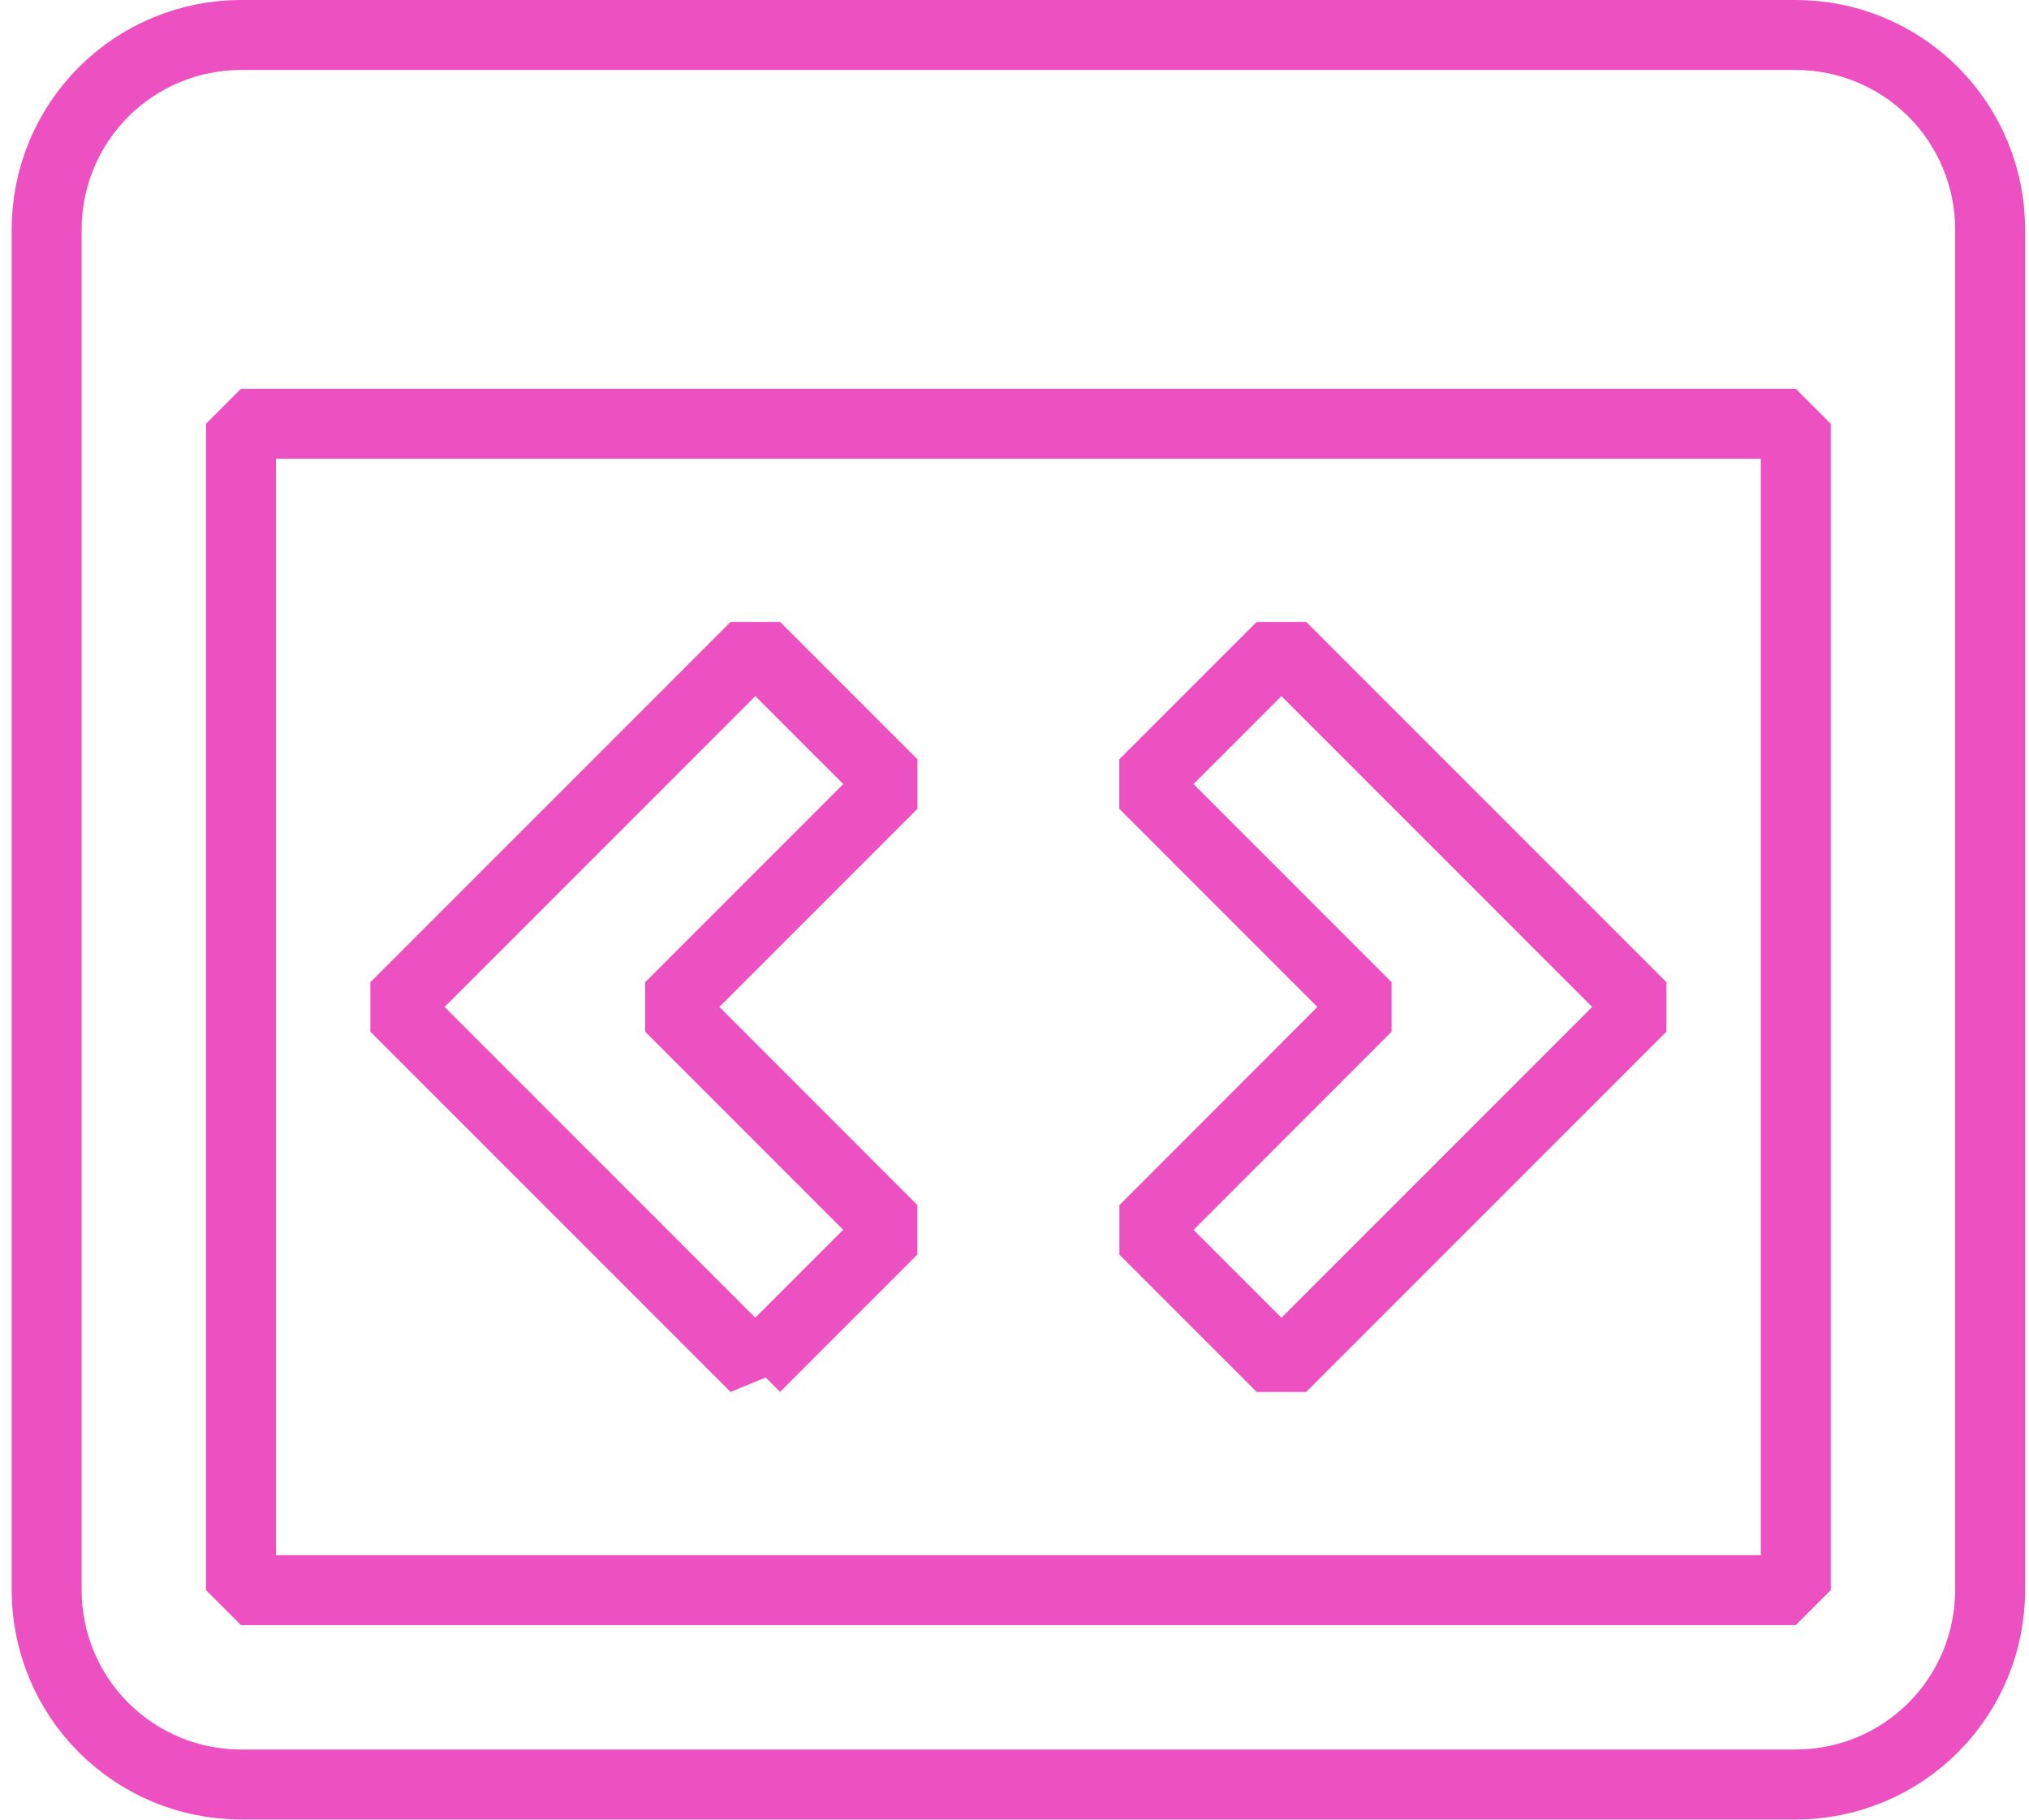
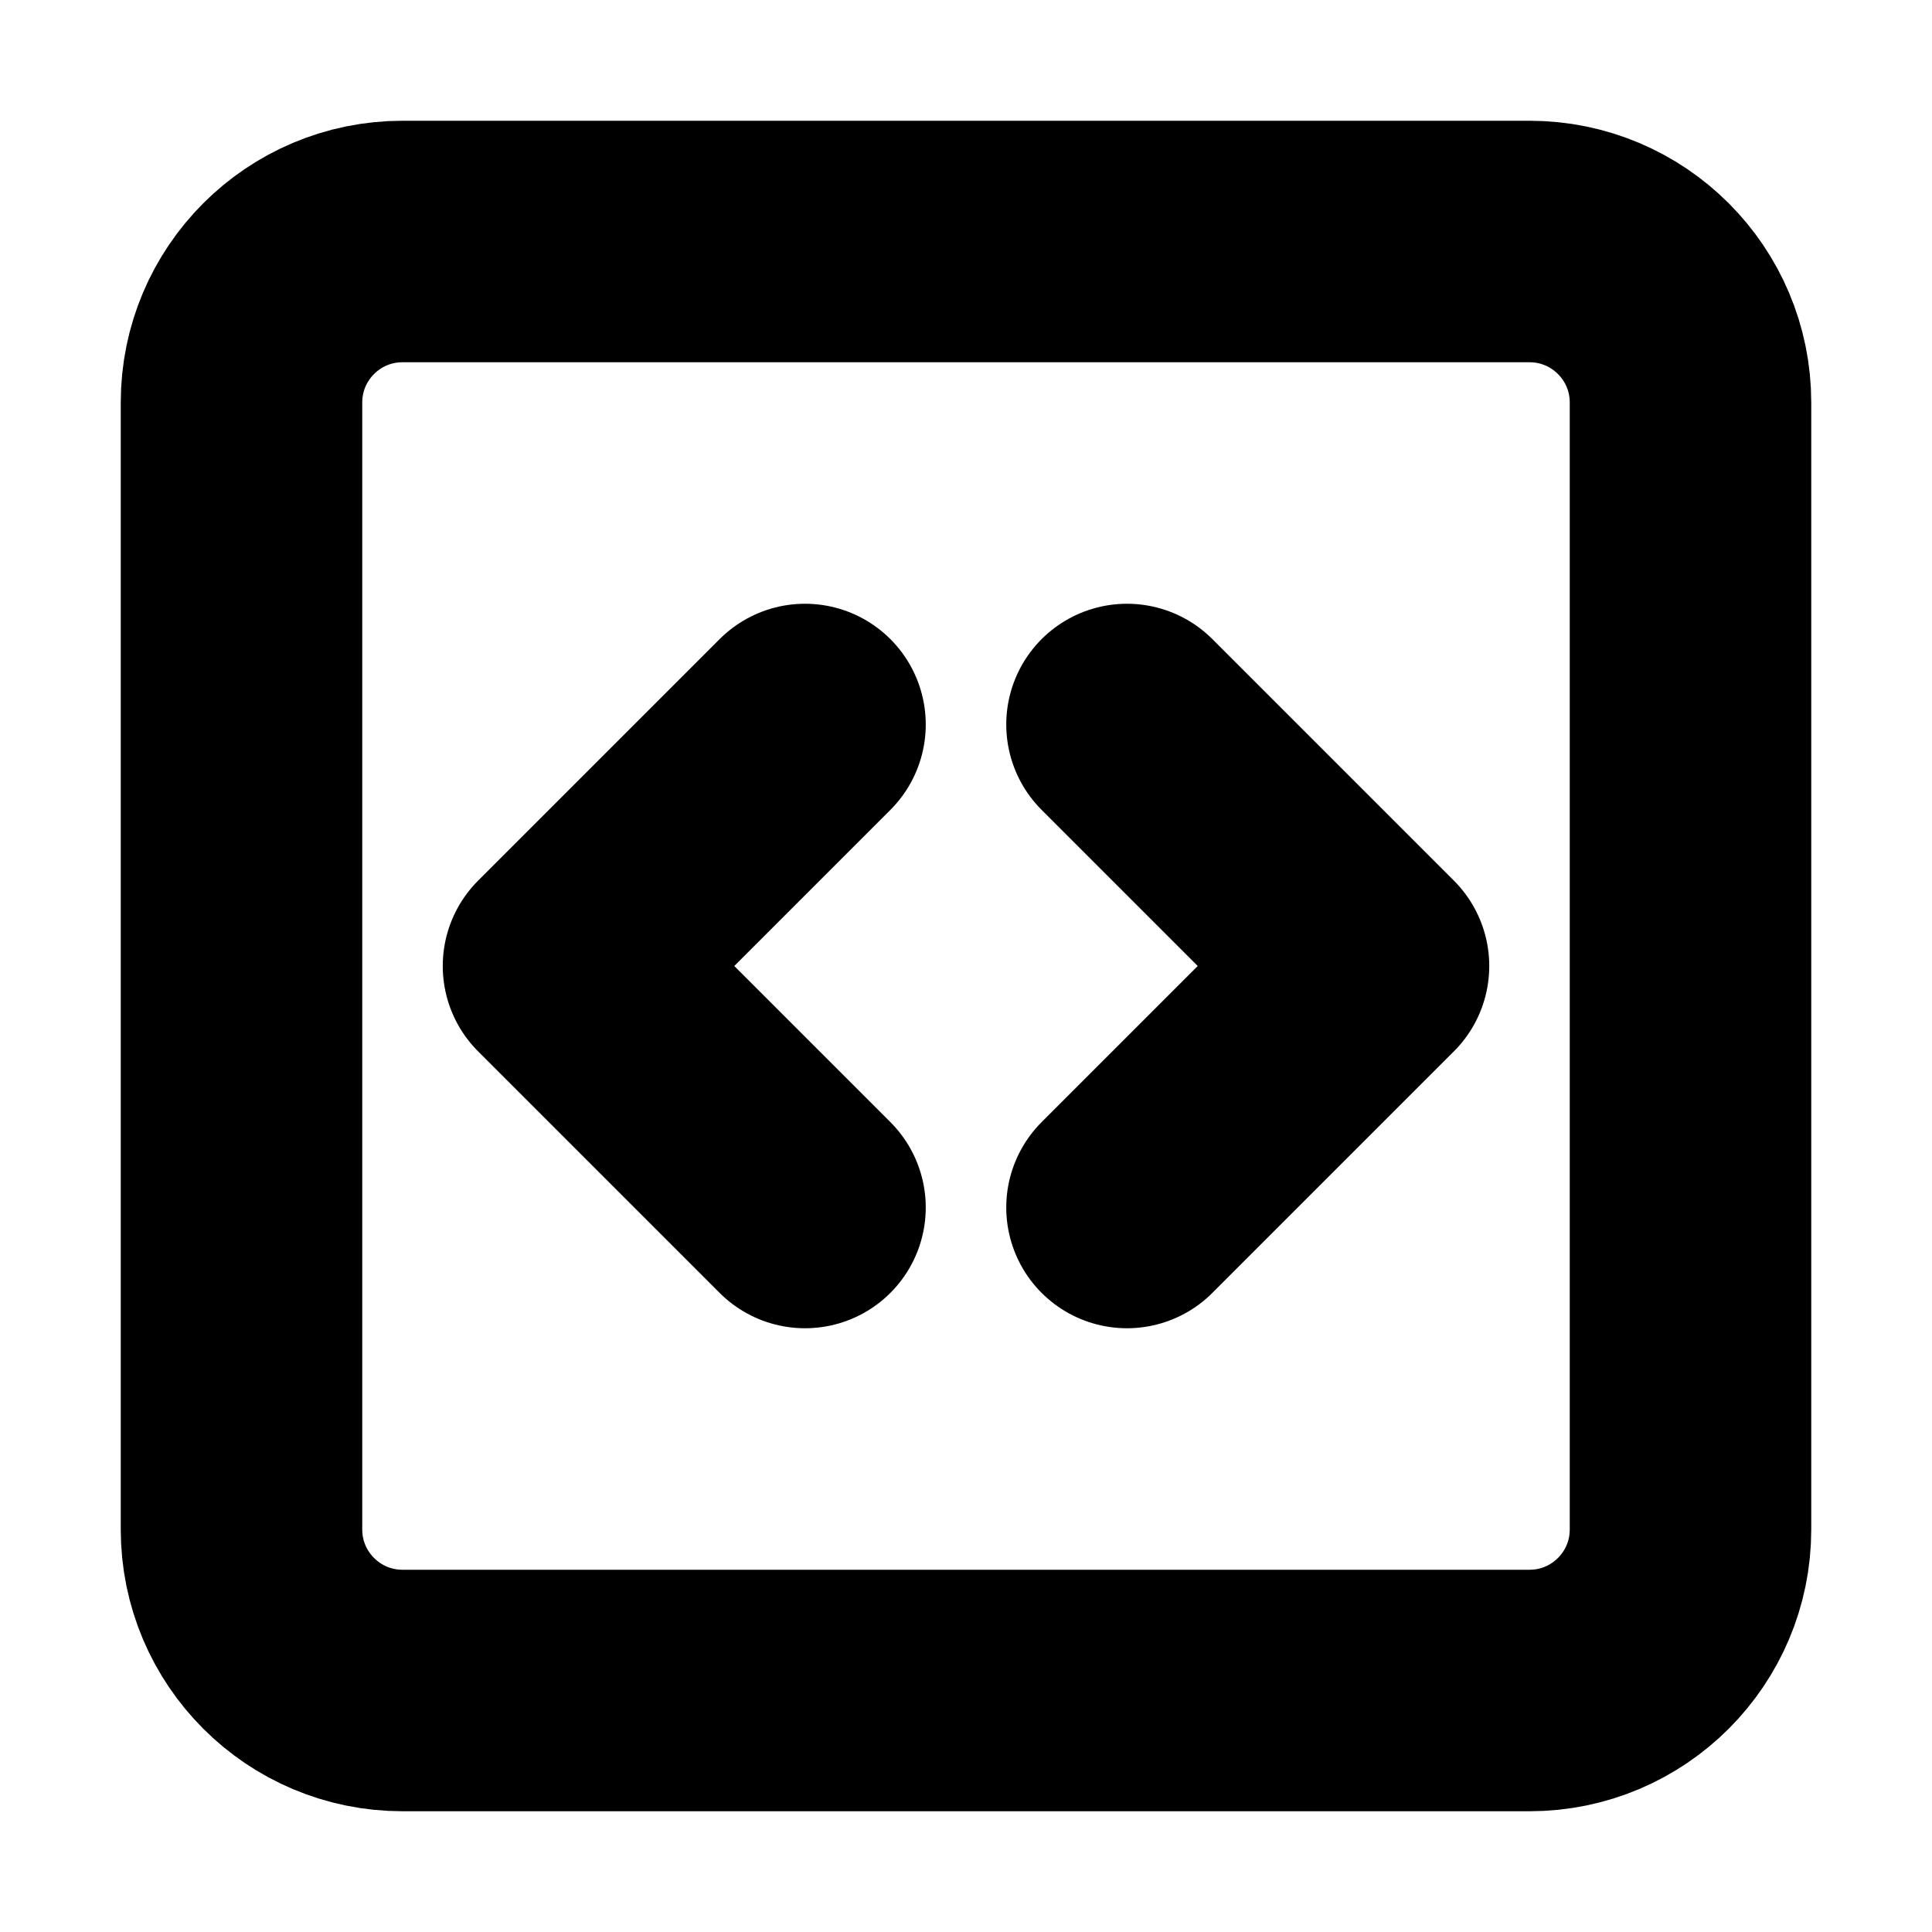
- <svg xmlns="http://www.w3.org/2000/svg" width="87" height="78" viewBox="0 0 87 78" fill="none">
-   <path d="M77 76.5H10.333C8.123 76.5 6.004 75.622 4.441 74.059C2.878 72.496 2 70.377 2 68.167V9.833C2 7.623 2.878 5.504 4.441 3.941C6.004 2.378 8.123 1.5 10.333 1.5H77C79.21 1.5 81.33 2.378 82.893 3.941C84.455 5.504 85.333 7.623 85.333 9.833V68.167C85.333 70.377 84.455 72.496 82.893 74.059C81.33 75.622 79.21 76.5 77 76.5ZM10.333 18.167V68.167H77V18.167H10.333ZM54.946 58.612L49.058 52.725L58.608 43.167L49.054 33.612L54.946 27.721L70.392 43.167L54.95 58.608L54.946 58.612V58.612ZM32.388 58.612L16.942 43.167L32.388 27.721L38.279 33.612L28.725 43.167L38.275 52.721L32.388 58.608V58.612V58.612Z" stroke="#ED51C1" stroke-width="3" stroke-linejoin="bevel" />
+ <svg xmlns="http://www.w3.org/2000/svg" width="100" height="100" viewBox="0 0 24 24" fill="none" stroke="currentColor" stroke-width="3" stroke-linecap="round" stroke-linejoin="round" class="lucide lucide-square-code-icon lucide-square-code">
+   <path d="m10 9-3 3 3 3" />
+   <path d="m14 15 3-3-3-3" />
+   <rect x="3" y="3" width="18" height="18" rx="2" />
</svg>
